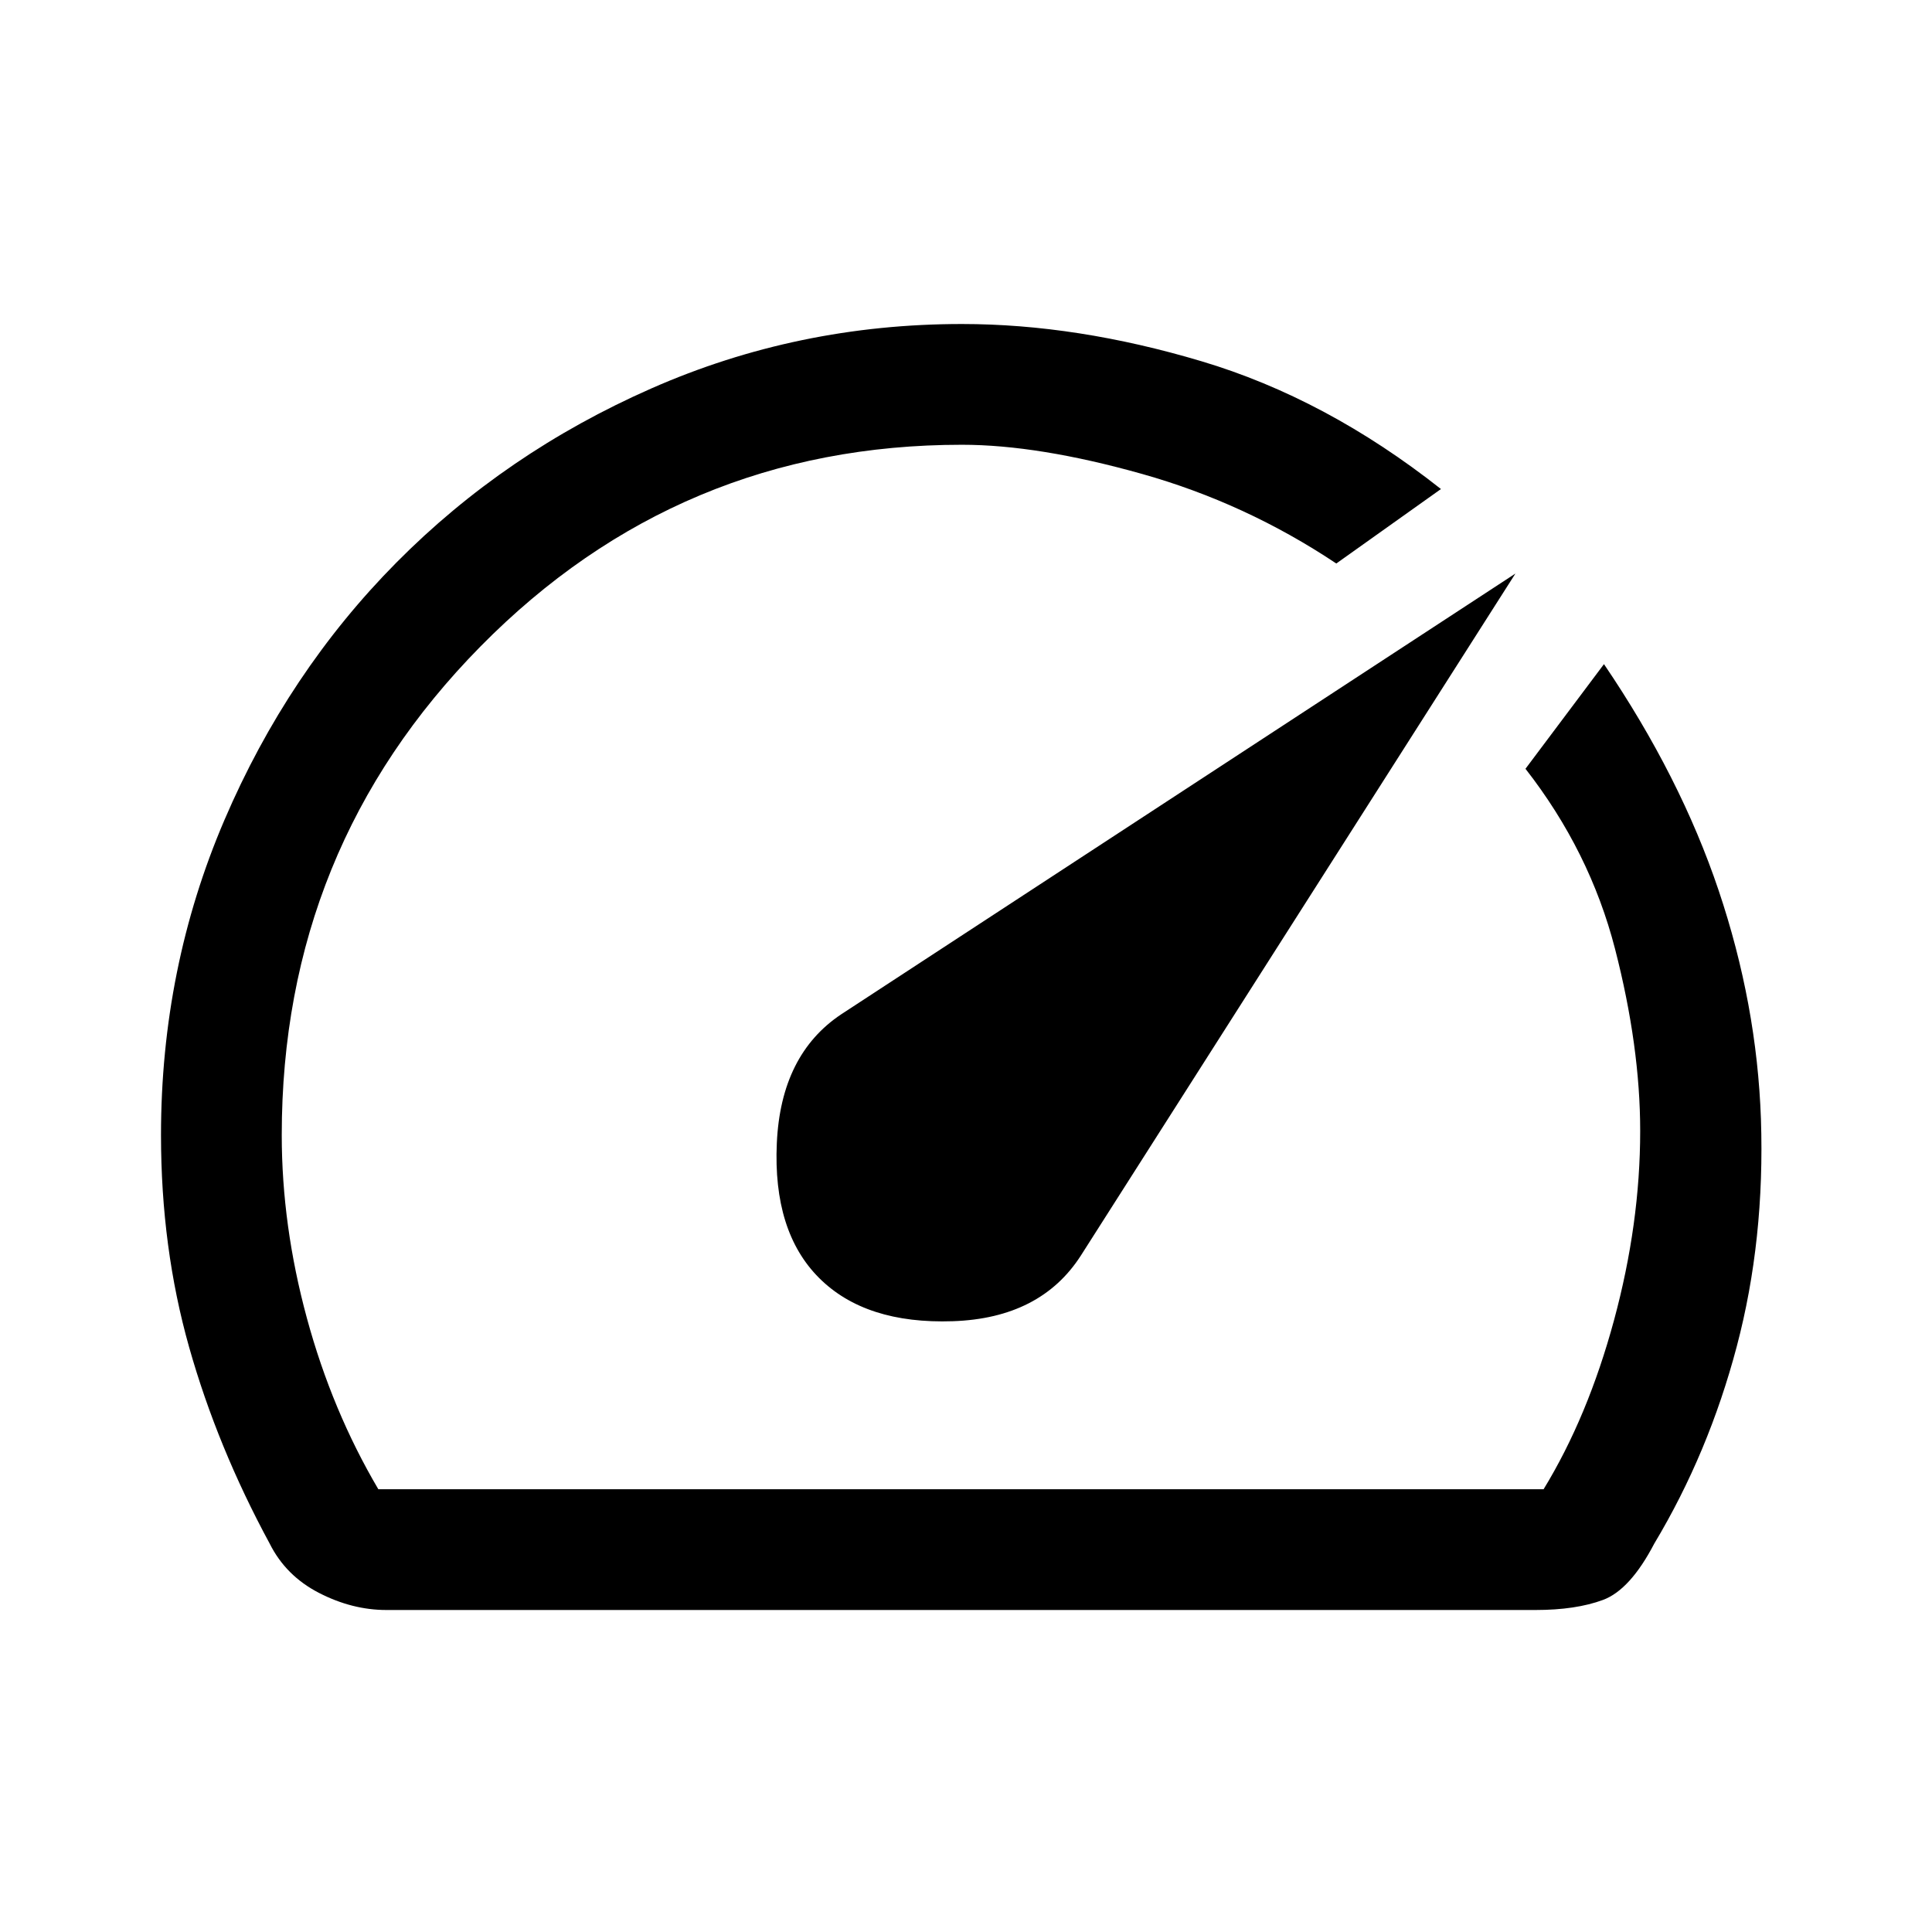
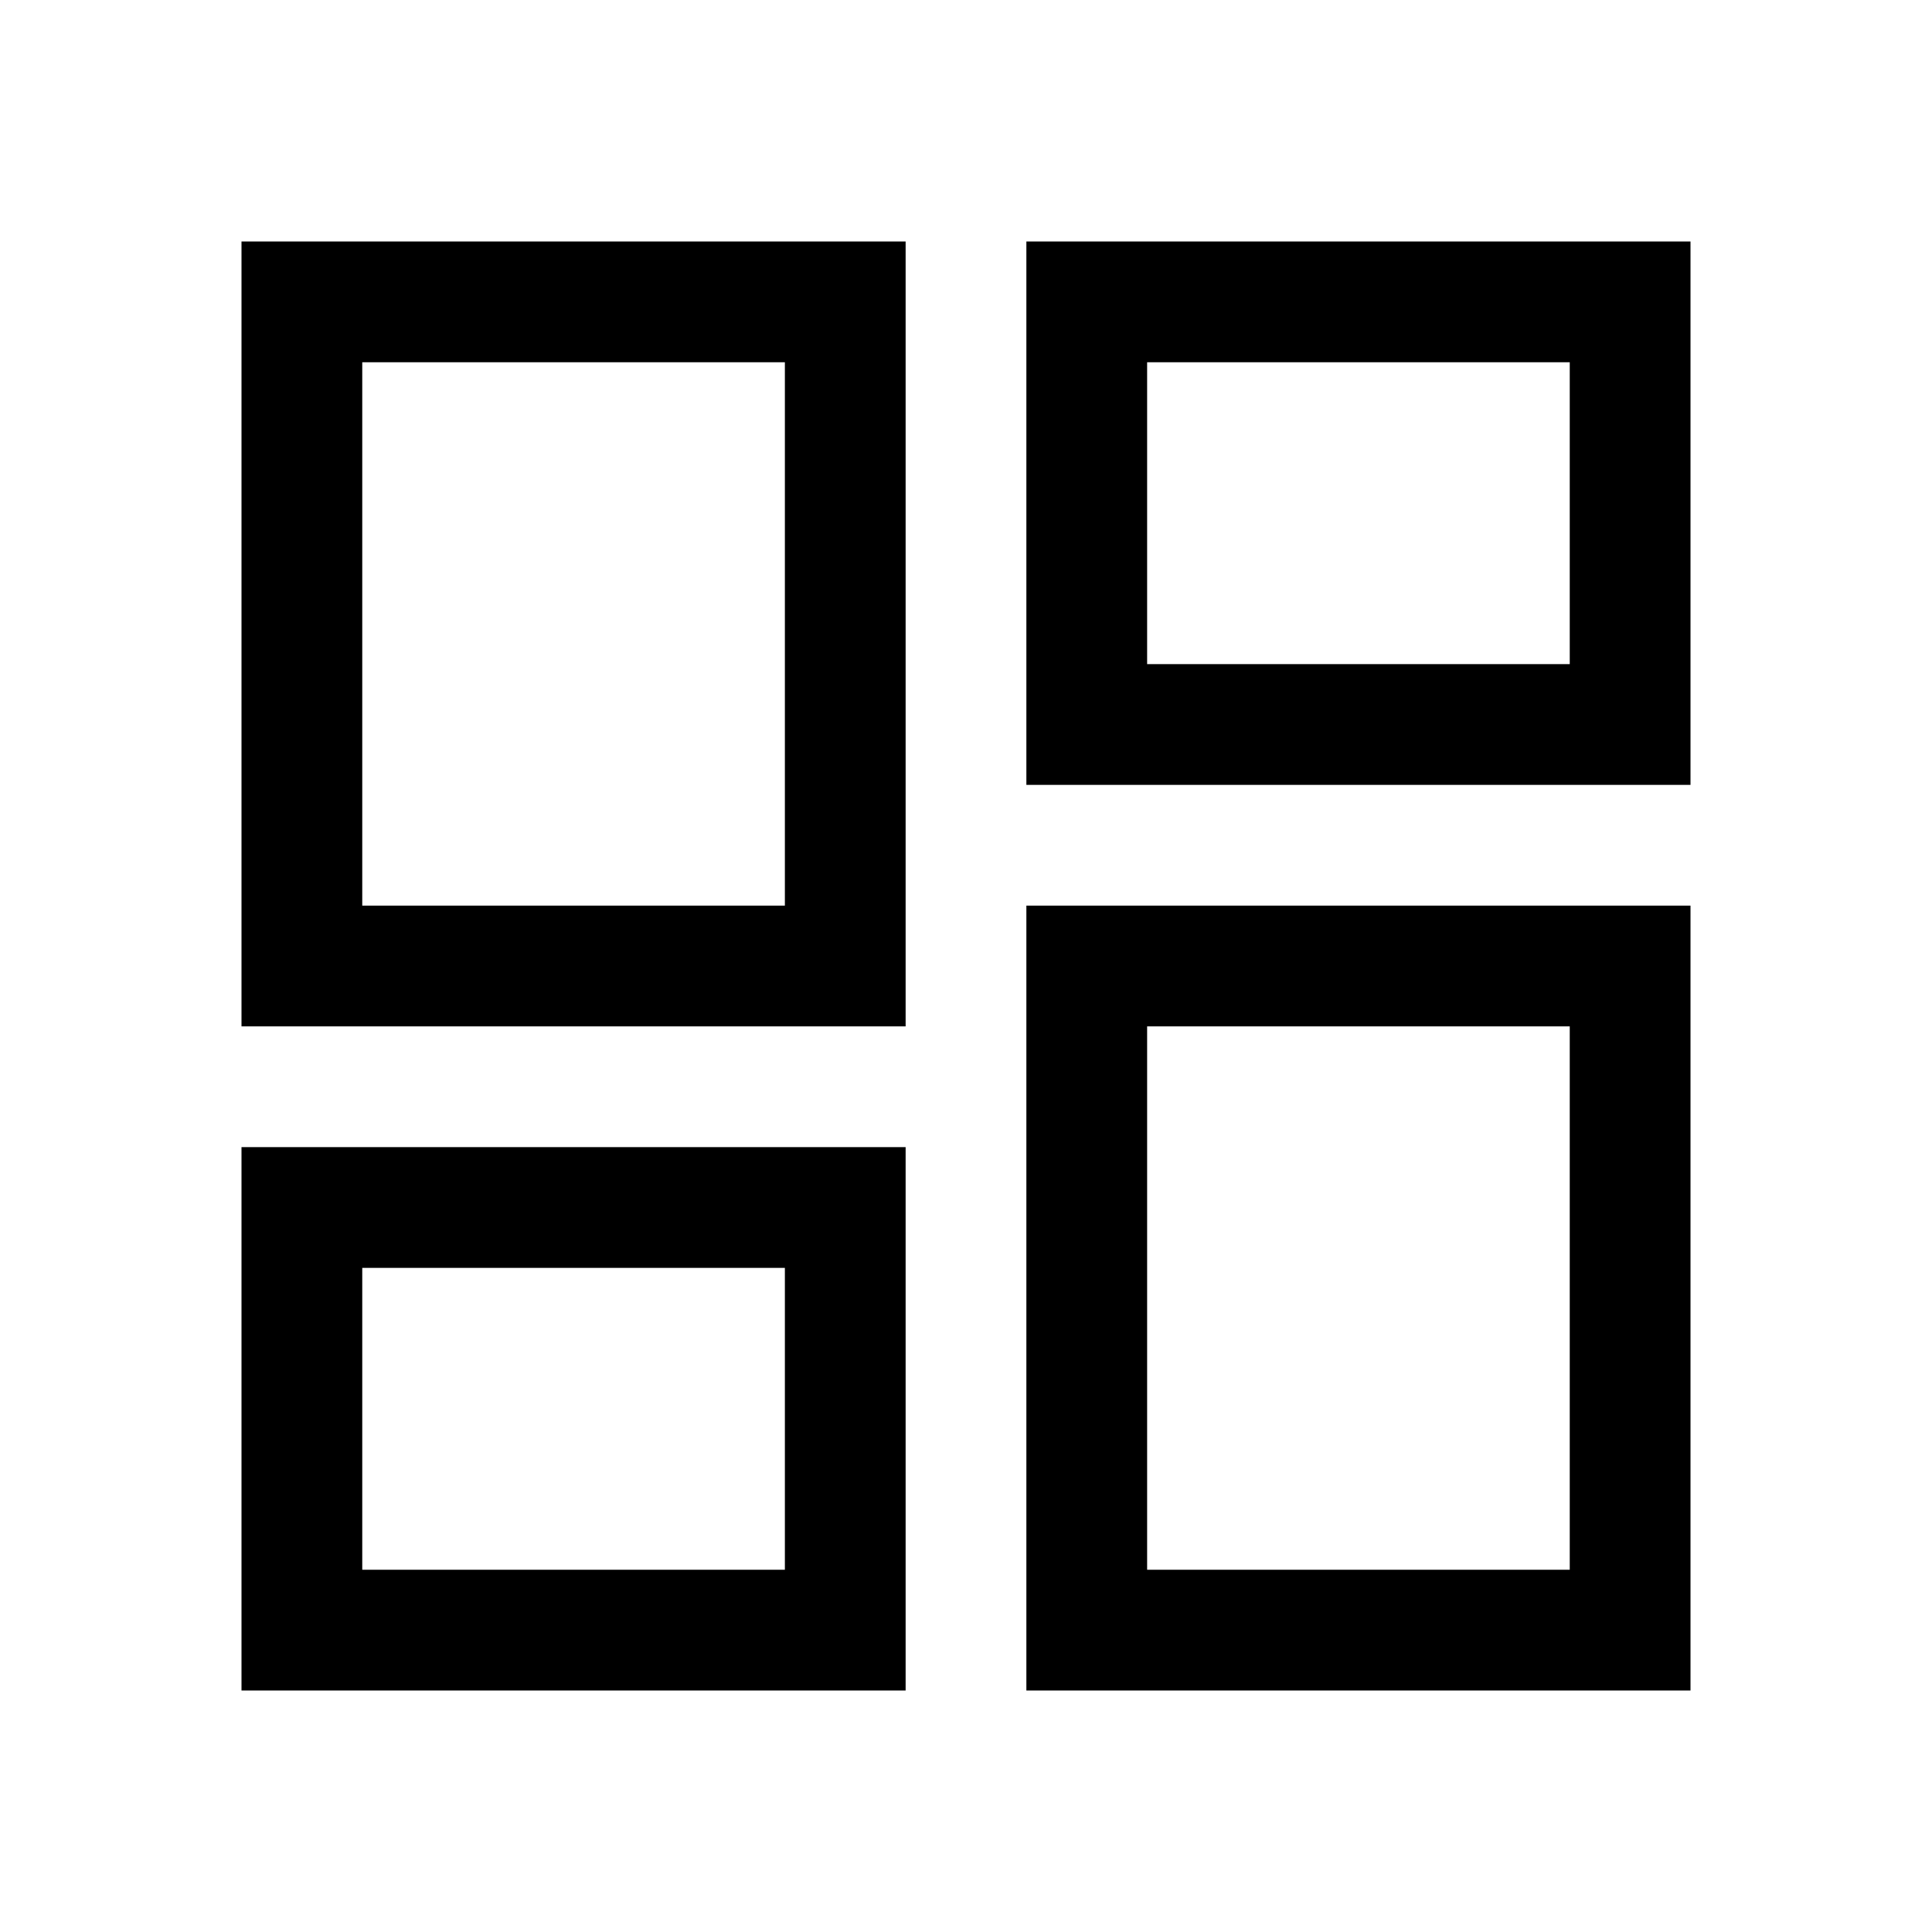
<svg xmlns="http://www.w3.org/2000/svg" viewBox="0 -960 960 960">
-   <path d="M473.5-303.5Q517-305 537-336l216-339-335 219q-30 20-32 64t21 67q23 23 66.5 21.5ZM478-799q57 0 119 18.5T716-717l-52 37q-45-30-96.5-44.5T477.98-739q-140.47 0-239.23 100.22Q140-538.57 140-396.02 140-351 152.5-305q12.5 46 35.5 85h579q22-36 35-84t13-94q0-42-12.5-90.5T758-578l39-52q38 56 57 112.5T875-404q2 60-12 113t-41 98q-12 23-25.5 28t-33.5 5H192q-17 0-33.5-8.5T134-193q-26-48-40-97.5T80-396q0-83 31.5-156.5t85.5-128Q251-735 323.68-767T478-799Zm-9 331Z" />
+   <path d="M510-570v-270h330v270H510ZM120-450v-390h330v390H120Zm390 330v-390h330v390H510Zm-390 0v-270h330v270H120Zm60-390h210v-270H180v270Zm390 330h210v-270H570v270Zm0-450h210v-150H570v150ZM180-180h210v-150H180v150Zm210-330Zm180-120Zm0 180ZM390-330Z" />
</svg>
